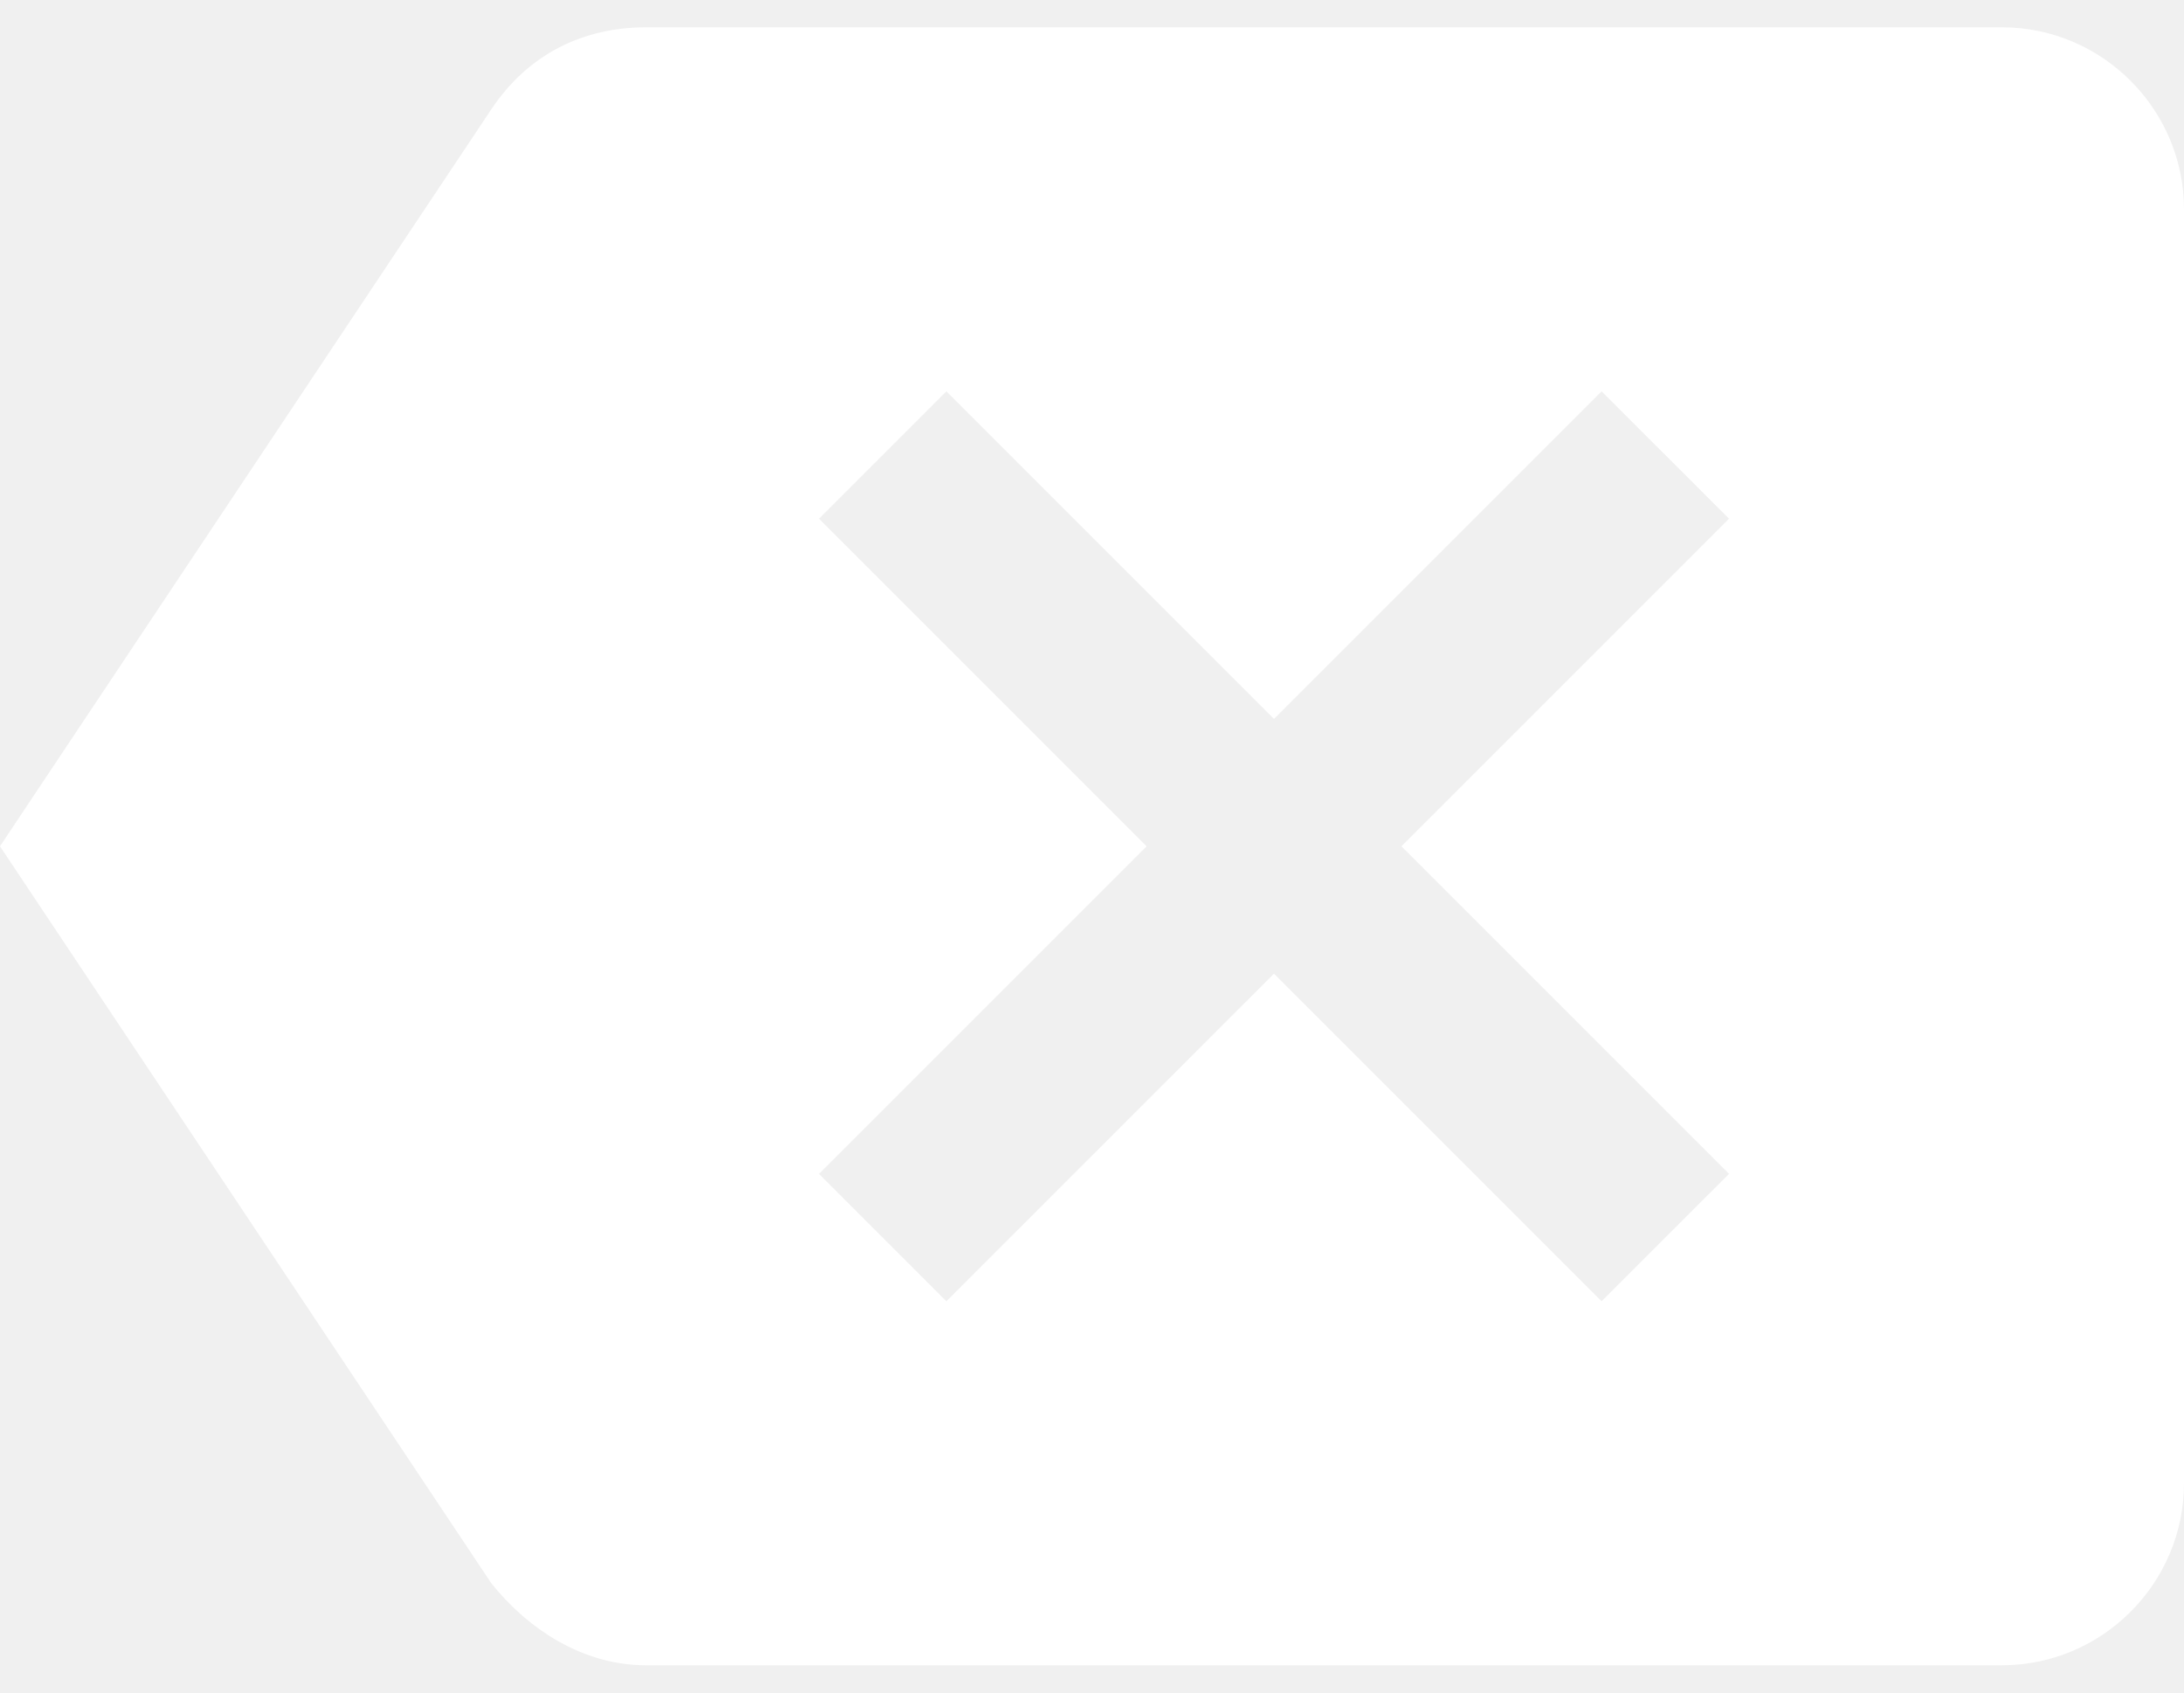
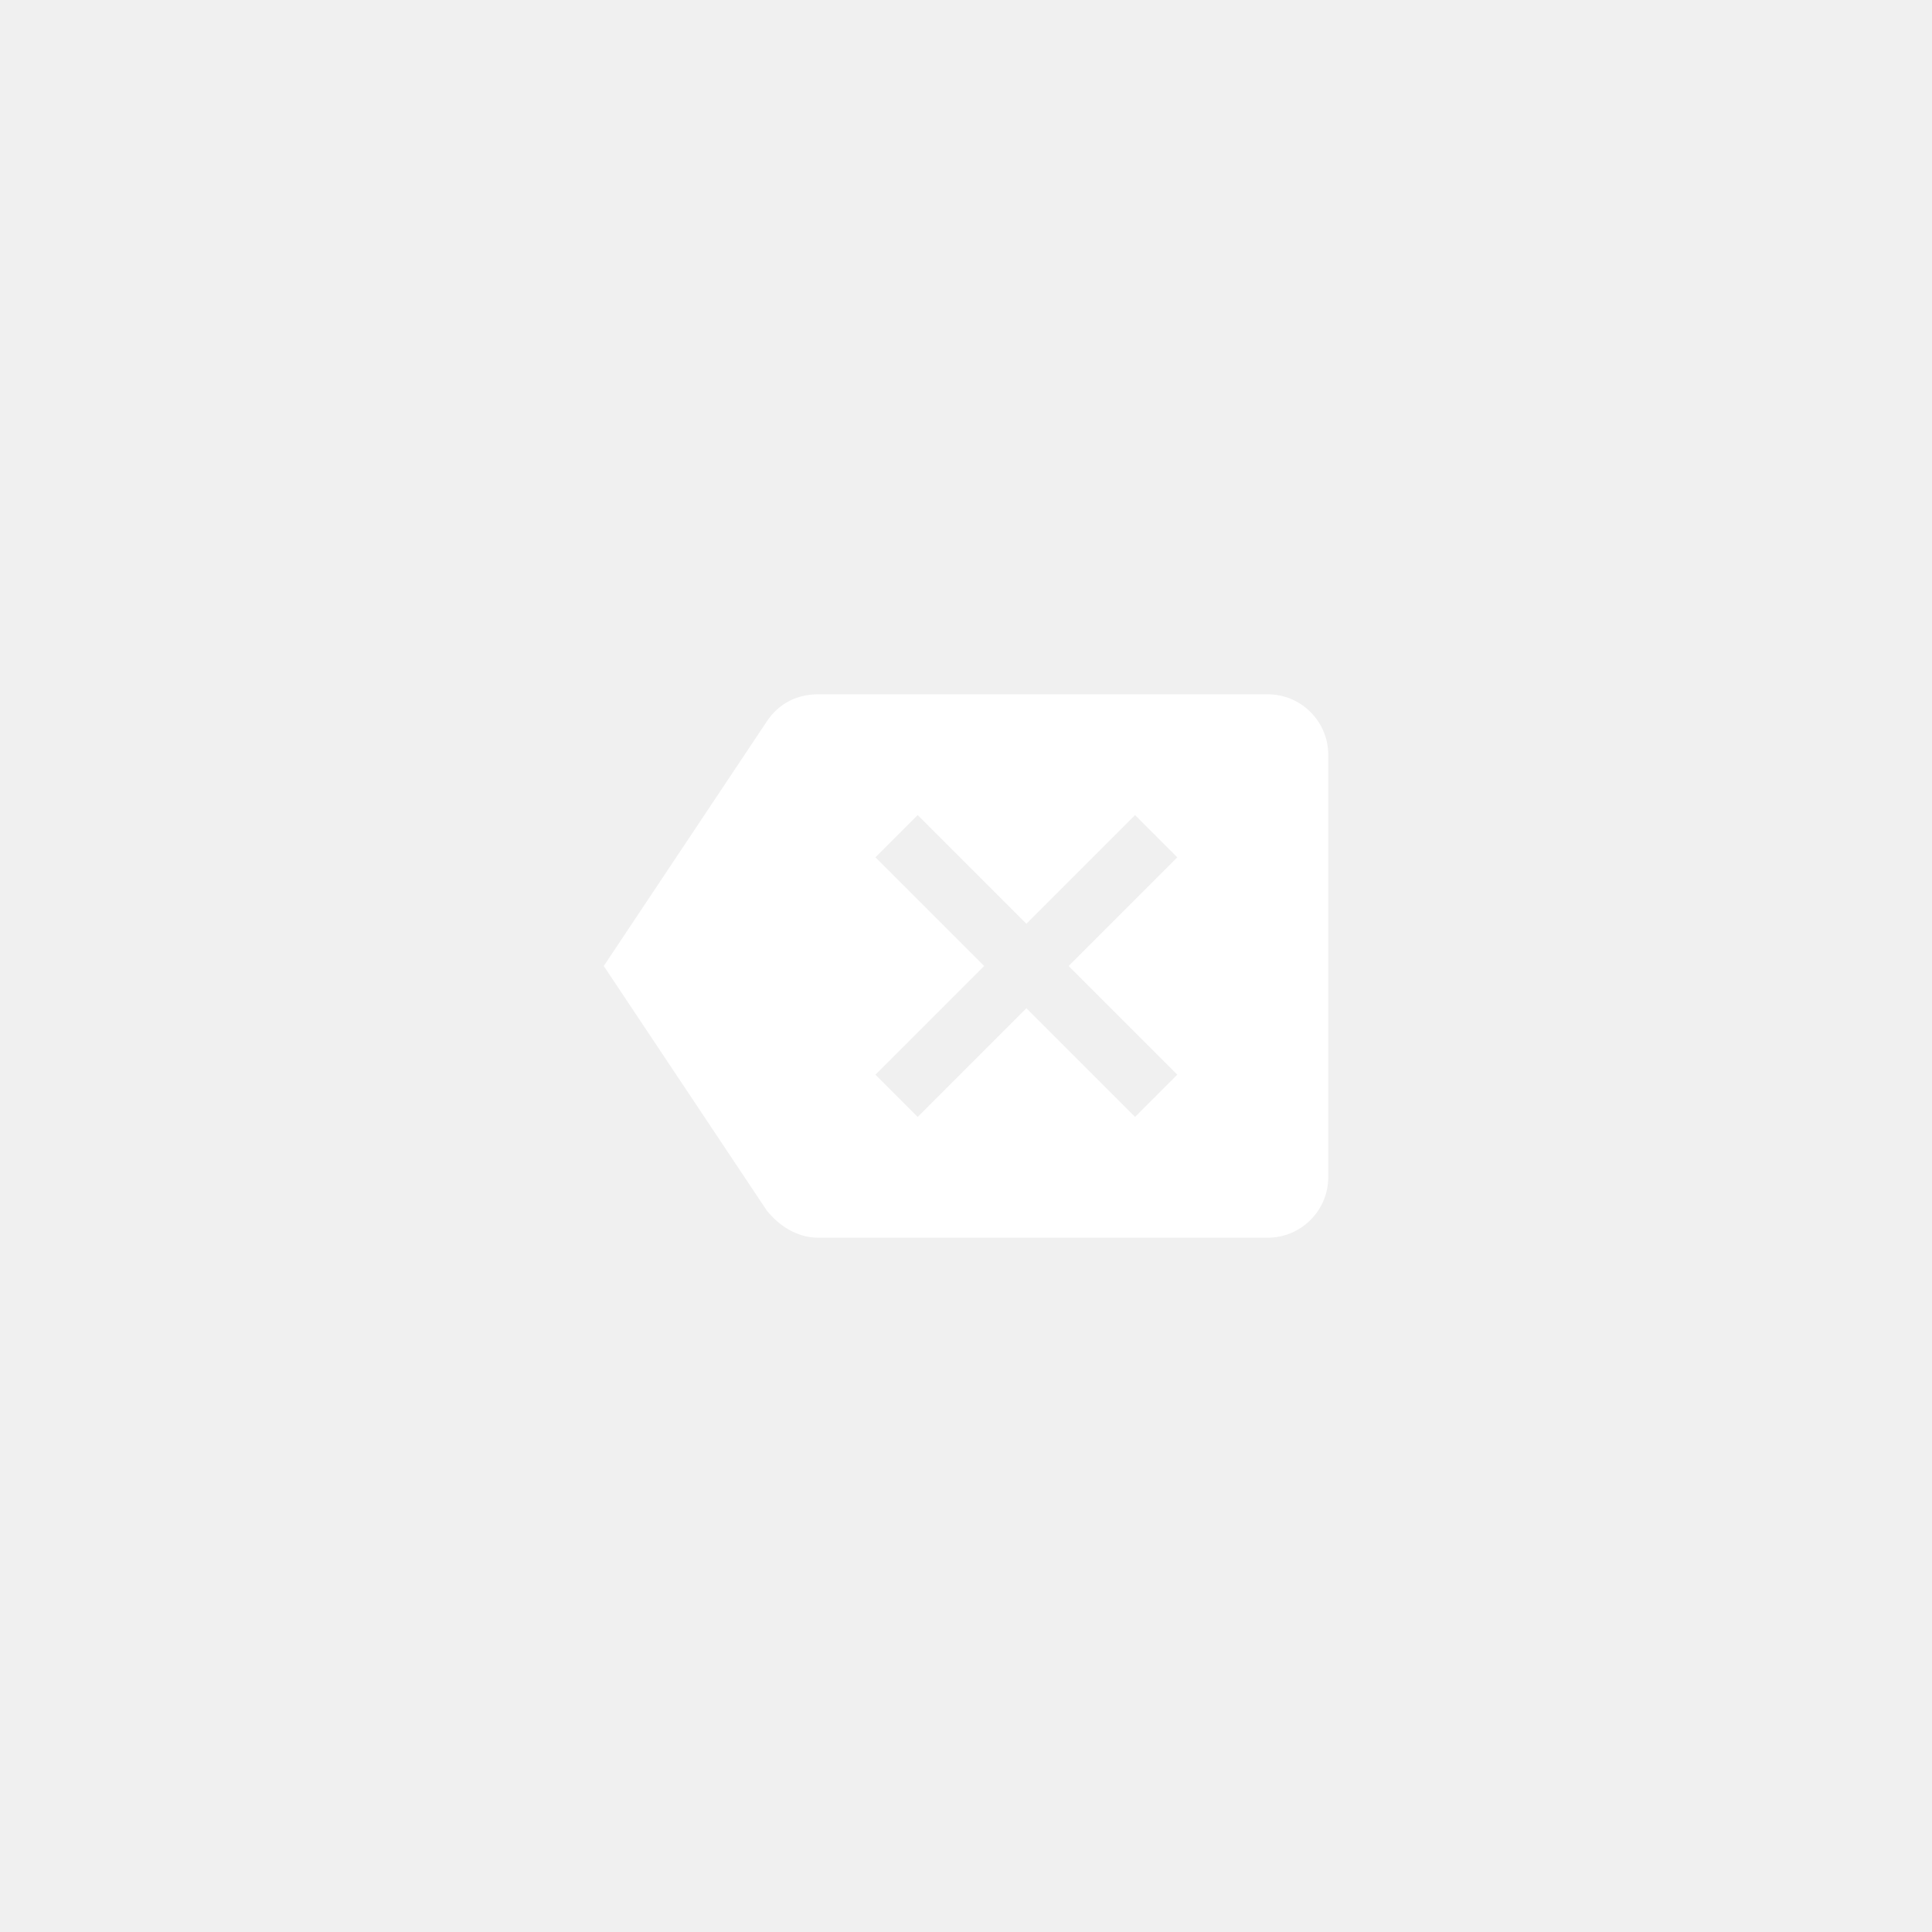
- <svg xmlns="http://www.w3.org/2000/svg" width="40px" height="31px" viewBox="0 0 40 31" version="1.1">
-   <defs />
-   <g id="Final" stroke="none" stroke-width="1" fill="none" fill-rule="evenodd">
-     <g id="Service-Mode-/-Login-/-Password" transform="translate(-934, -447)">
-       <g id="Elements/-Keyboard-/-Numbers" transform="translate(100, 232)">
-         <g id="Key-Letter-Copy-14" transform="translate(784, 185)">
-           <g id="delete-text-icon" transform="translate(40, 15.82609)">
-             <path d="M46.667,14.674 L21.833,14.674 C20.667,14.674 19.667,15.174 19,16.174 L10,29.674 L19,43.174 C19.667,44.007 20.667,44.674 21.833,44.674 L46.667,44.674 C48.5,44.674 50,43.174 50,41.341 L50,18.007 C50,16.174 48.5,14.674 46.667,14.674 L46.667,14.674 Z M41.667,35.674 L39.333,38.007 L33.333,32.007 L27.333,38.007 L25,35.674 L31,29.674 L25,23.674 L27.333,21.341 L33.333,27.341 L39.333,21.341 L41.667,23.674 L35.667,29.674 L41.667,35.674 L41.667,35.674 Z" id="delete" fill="#FFFFFF" />
-             <rect id="Rectangle-6" x="0" y="0" width="60" height="59.348" />
-           </g>
-         </g>
-       </g>
-     </g>
-   </g>
+ <svg xmlns="http://www.w3.org/2000/svg" width="64" height="64" viewBox="0 0 64 64">
+   <path fill="#FFF" fill-rule="evenodd" d="M42 23H27.1c-.7 0-1.3.3-1.7.9L20 32l5.4 8.1c.4.5 1 .9 1.7.9H42c1.1 0 2-.9 2-2V25c0-1.1-.9-2-2-2zm-3 12.6L37.6 37 34 33.4 30.4 37 29 35.6l3.6-3.6-3.6-3.6 1.4-1.4 3.6 3.6 3.6-3.6 1.4 1.4-3.6 3.6 3.6 3.6z" />
</svg>
